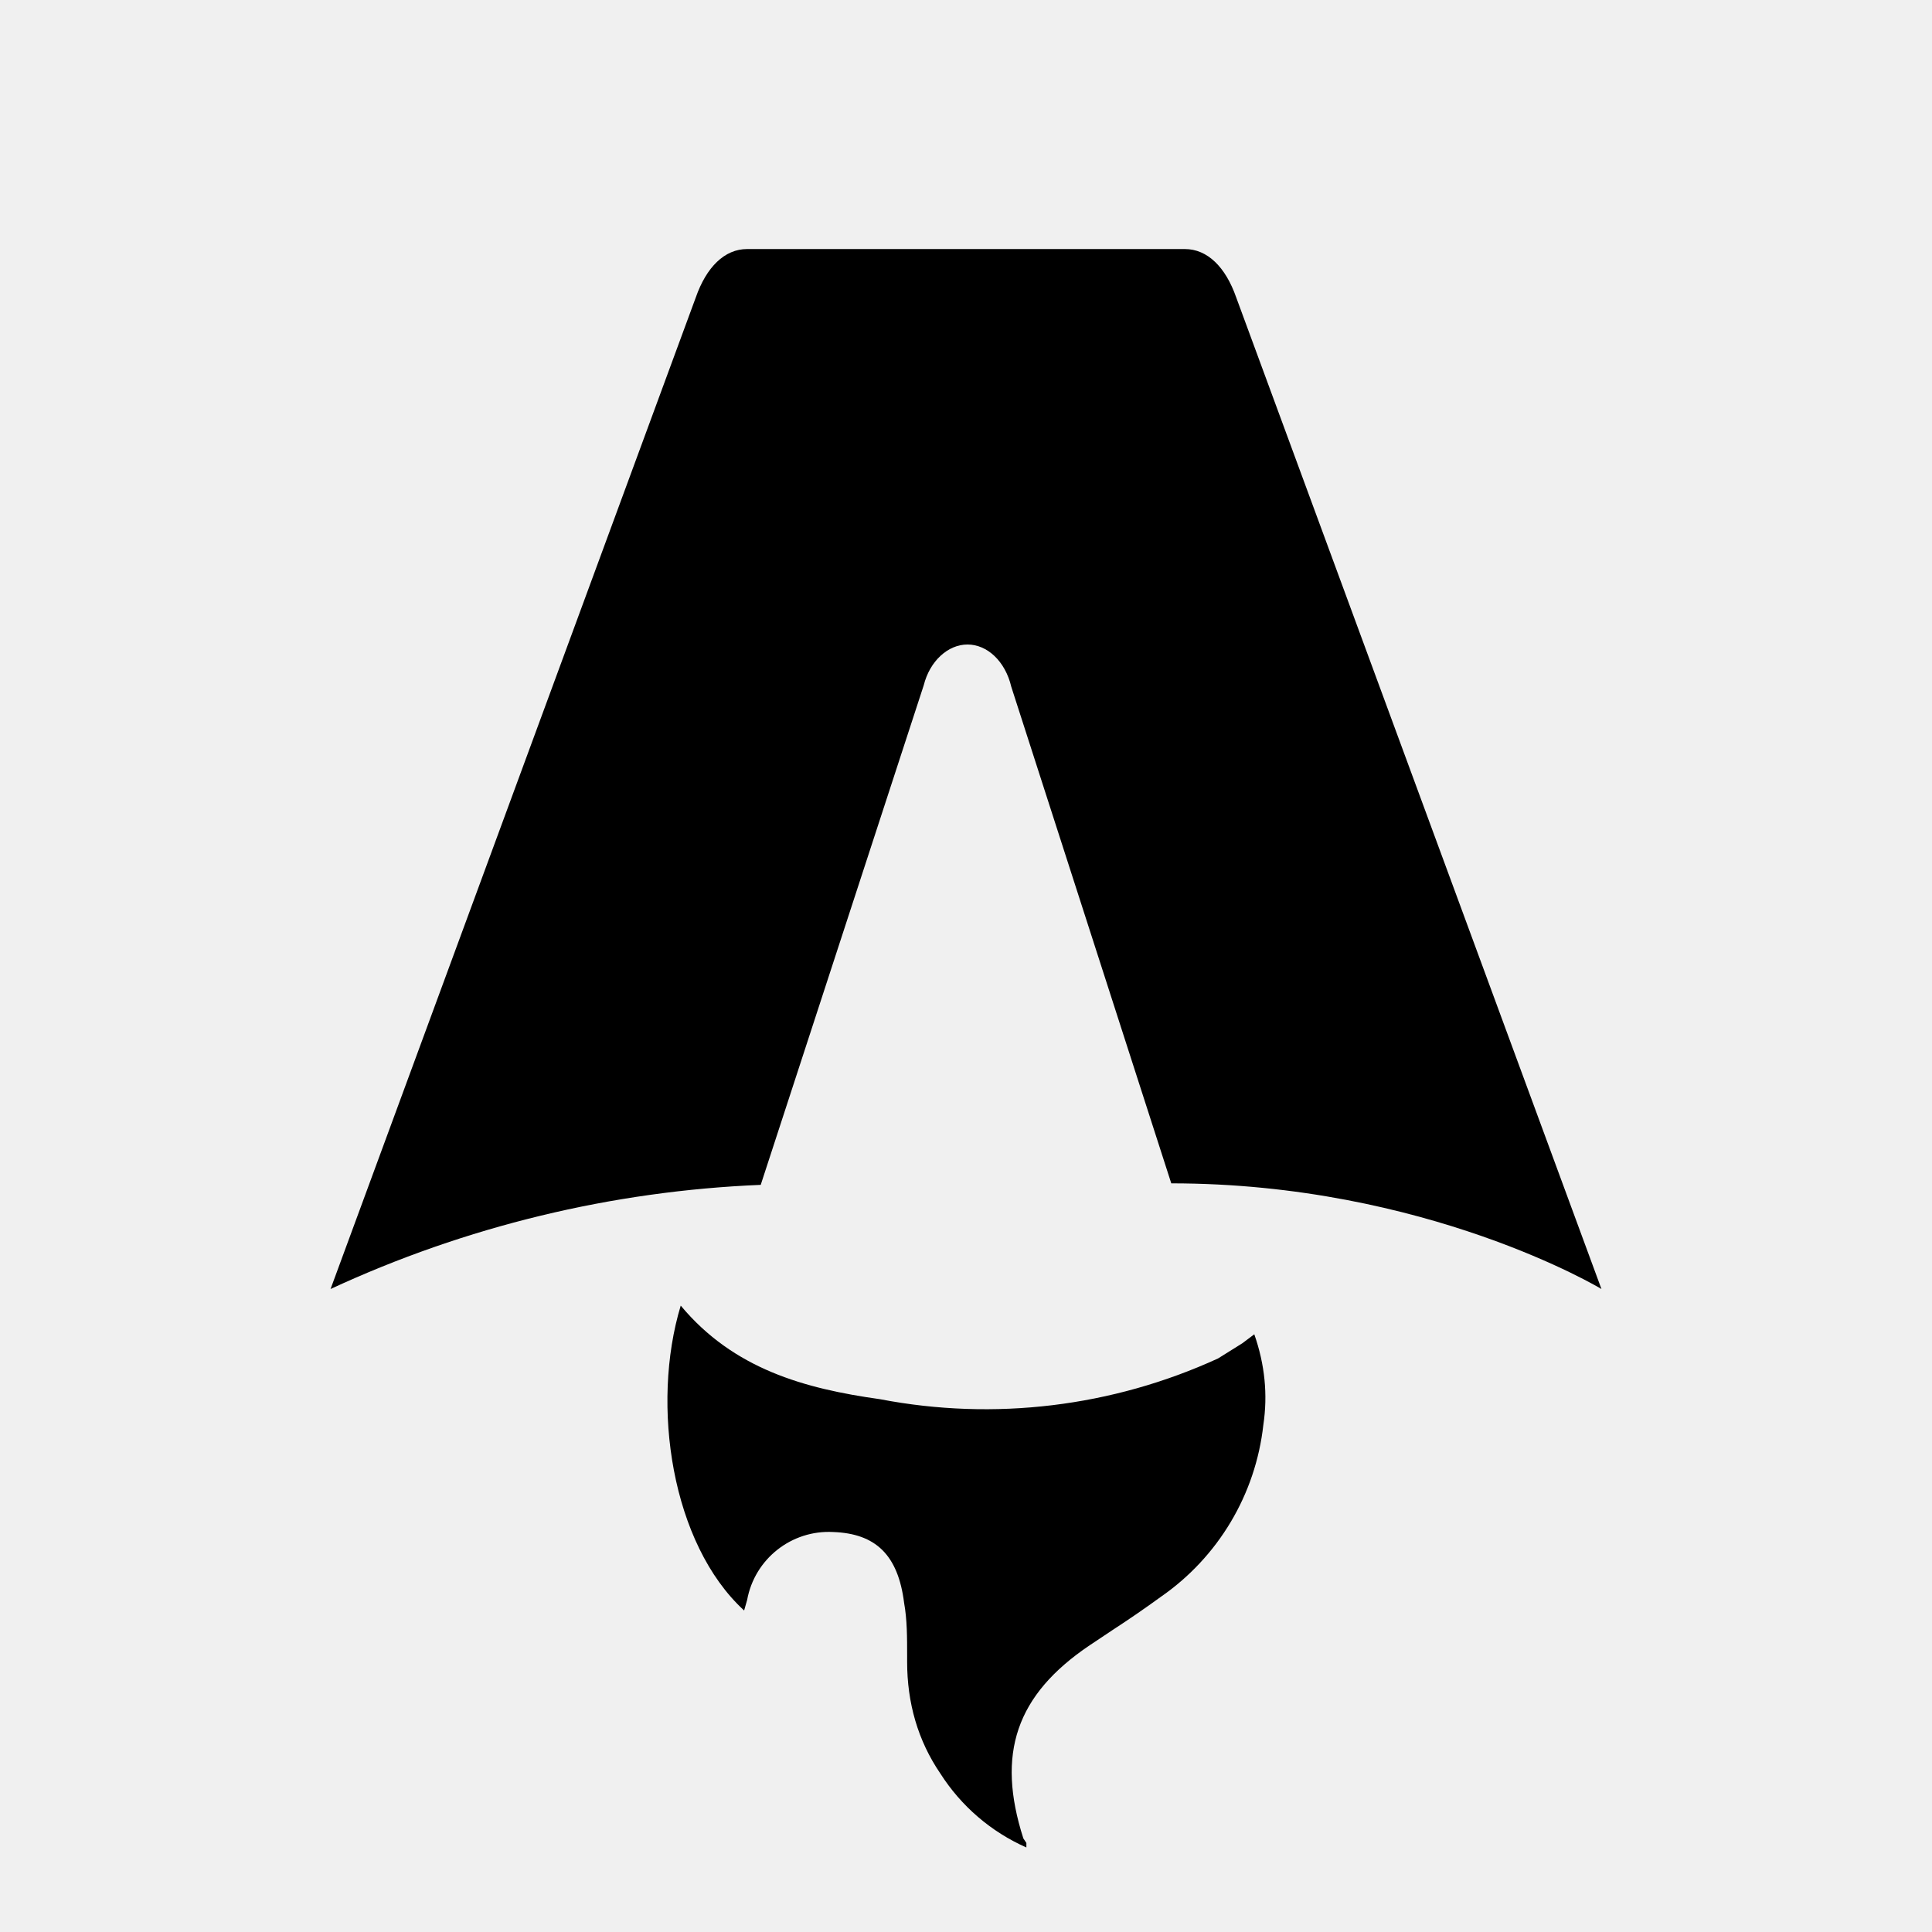
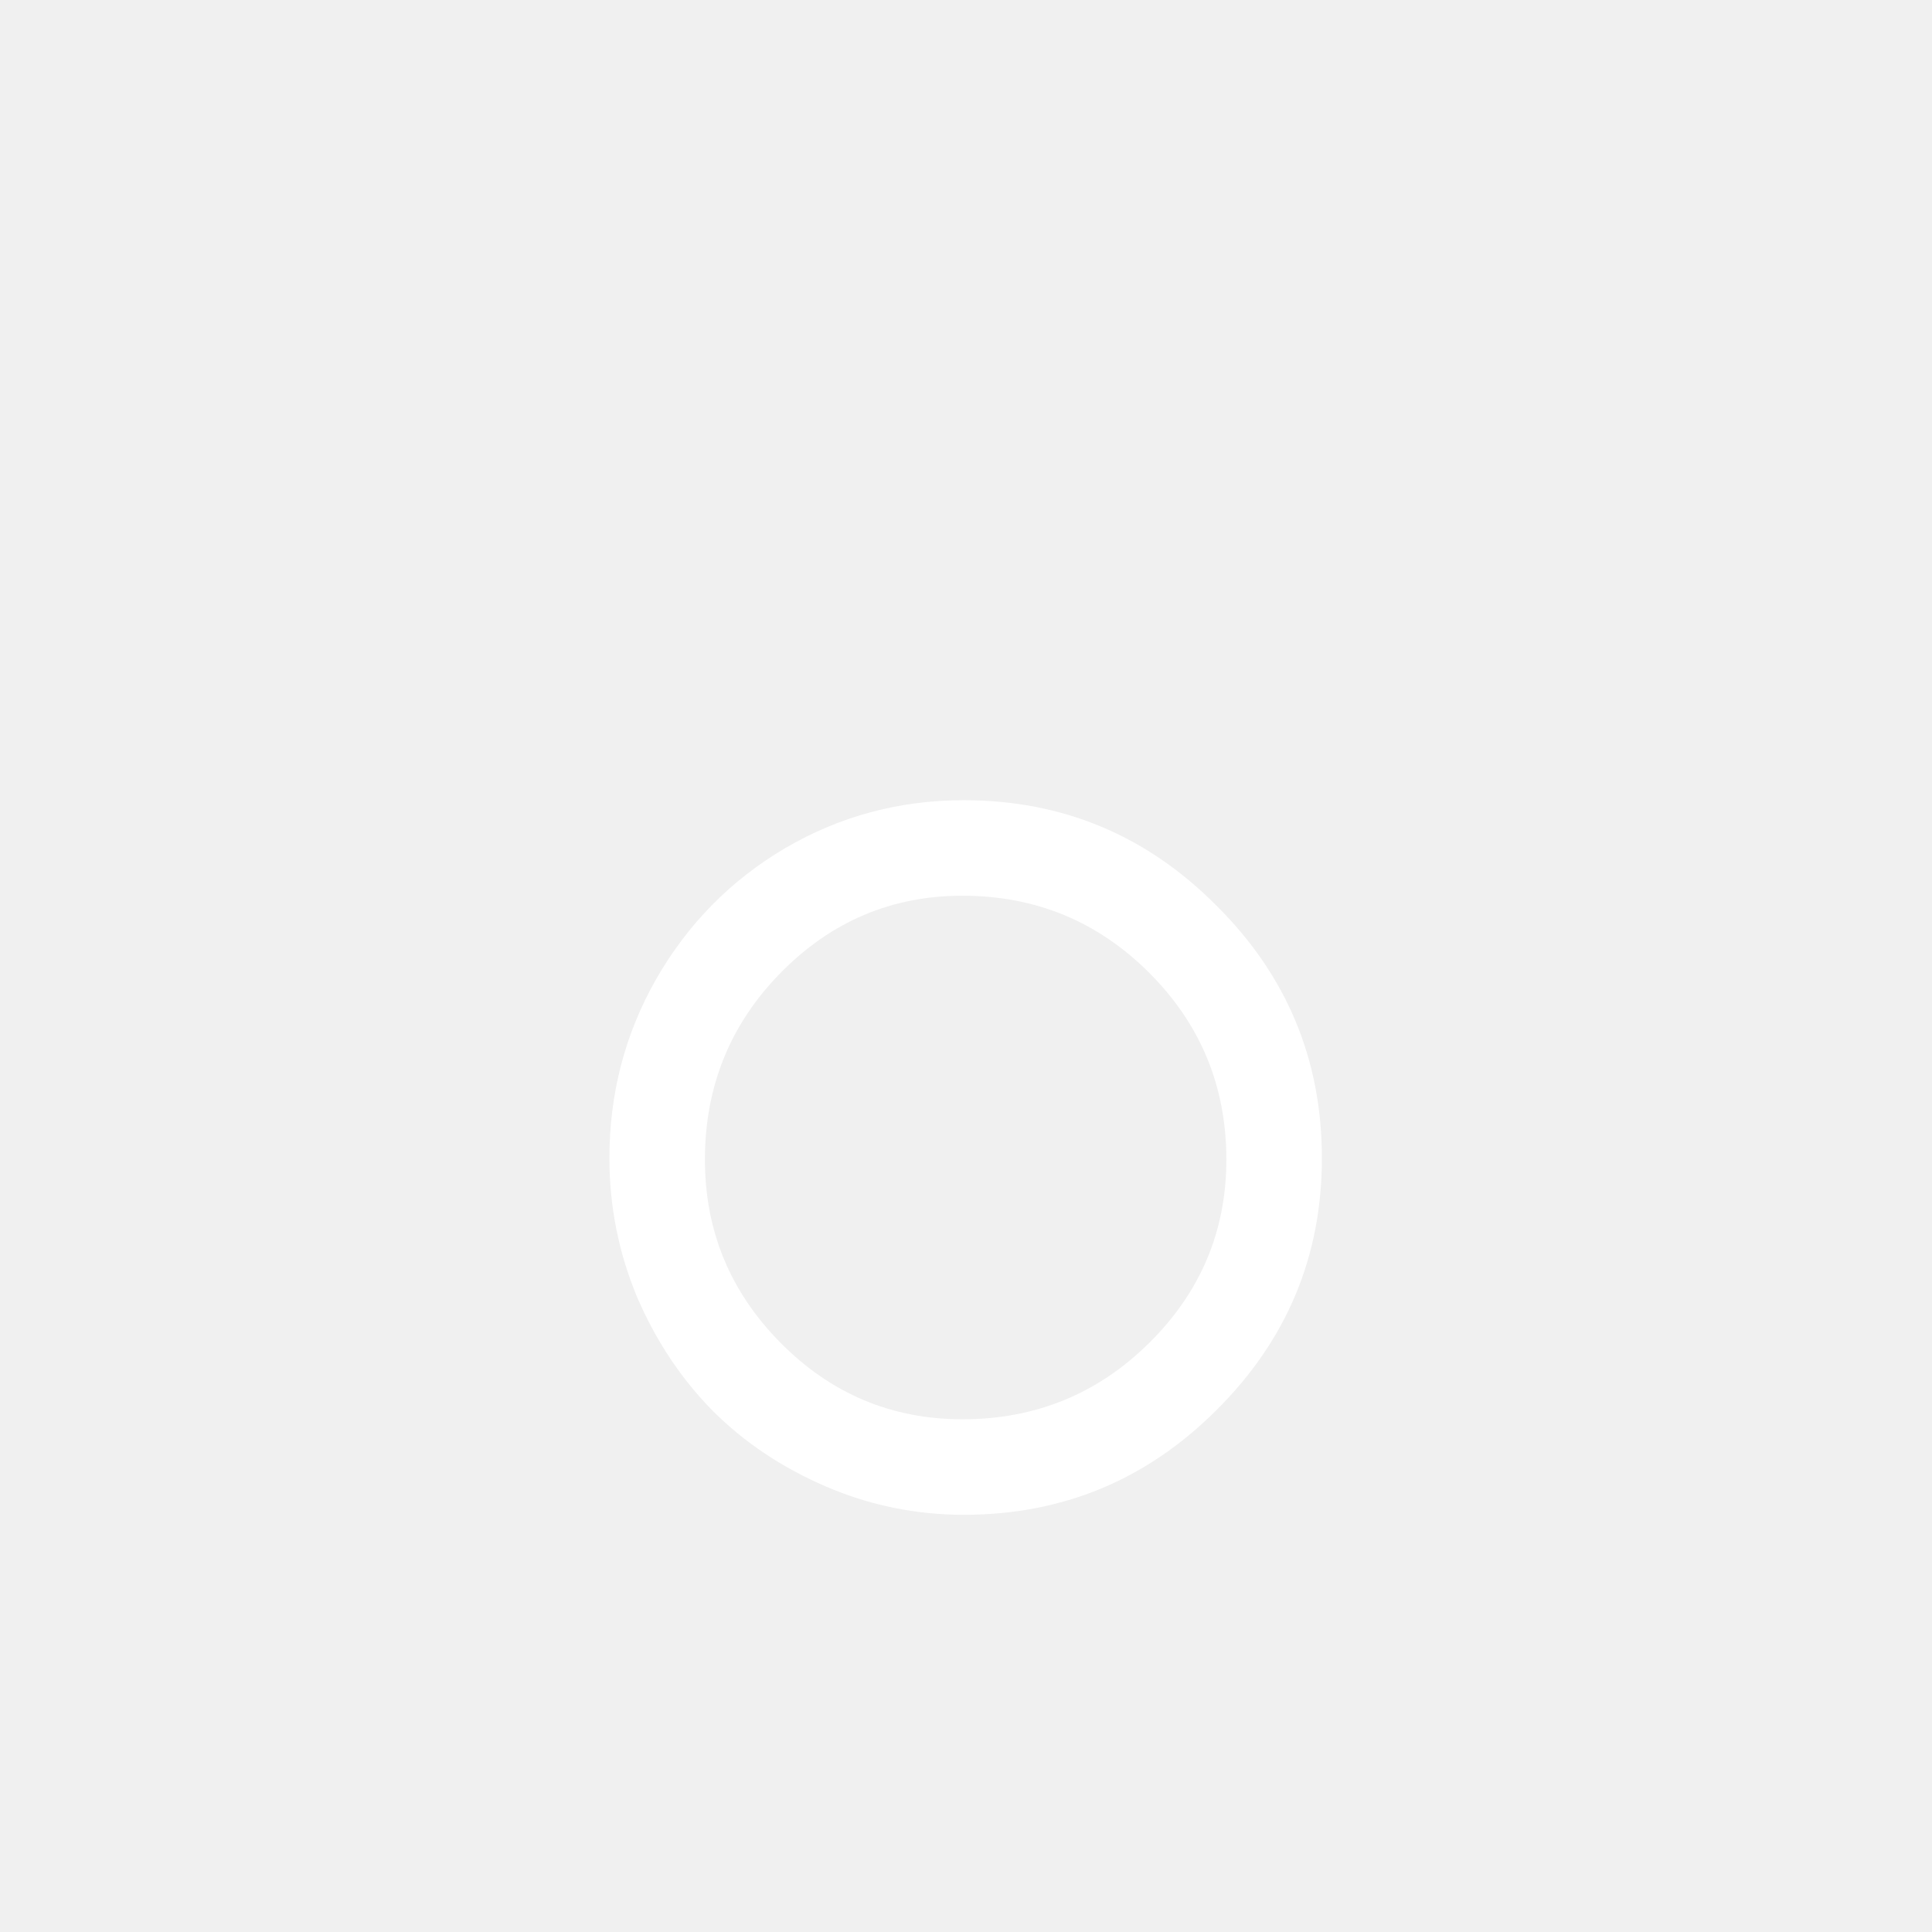
- <svg xmlns="http://www.w3.org/2000/svg" fill="none" viewBox="0 0 128 128">
-   <path d="M50.4 78.5a75.1 75.1 0 0 0-28.5 6.9l24.2-65.7c.7-2 1.9-3.2 3.4-3.2h29c1.5 0 2.7 1.2 3.4 3.2l24.2 65.7s-11.6-7-28.5-7L67 45.5c-.4-1.7-1.6-2.8-2.9-2.8-1.3 0-2.5 1.1-2.9 2.7L50.4 78.5Zm-1.1 28.2Zm-4.2-20.2c-2 6.6-.6 15.8 4.2 20.2a17.5 17.5 0 0 1 .2-.7 5.5 5.5 0 0 1 5.7-4.5c2.8.1 4.3 1.5 4.7 4.7.2 1.1.2 2.3.2 3.5v.4c0 2.7.7 5.2 2.2 7.4a13 13 0 0 0 5.7 4.9v-.3l-.2-.3c-1.8-5.6-.5-9.5 4.4-12.8l1.5-1a73 73 0 0 0 3.2-2.2 16 16 0 0 0 6.8-11.4c.3-2 .1-4-.6-6l-.8.6-1.6 1a37 37 0 0 1-22.4 2.7c-5-.7-9.7-2-13.2-6.2Z" />
-   <style>
-         path { fill: #000; }
-         @media (prefers-color-scheme: dark) {
-             path { fill: #FFF; }
-         }
-     </style>
+ <svg xmlns="http://www.w3.org/2000/svg" width="128" height="128" viewBox="0 0 128 128" fill="none">
+   <path d="M40.375 76.734C40.375 72.453 41.406 68.5 43.469 64.875C45.562 61.219 48.406 58.328 52 56.203C55.625 54.078 59.578 53.016 63.859 53.016C70.391 53.016 75.969 55.344 80.594 60C85.25 64.625 87.578 70.203 87.578 76.734C87.578 83.234 85.25 88.797 80.594 93.422C75.969 98.047 70.391 100.359 63.859 100.359C60.672 100.359 57.625 99.734 54.719 98.484C51.812 97.234 49.312 95.562 47.219 93.469C45.125 91.344 43.453 88.828 42.203 85.922C40.984 82.984 40.375 79.922 40.375 76.734ZM46.703 76.828C46.703 81.547 48.375 85.594 51.719 88.969C55.062 92.344 59.078 94.031 63.766 94.031C68.609 94.031 72.734 92.344 76.141 88.969C79.547 85.594 81.25 81.547 81.25 76.828C81.25 71.984 79.547 67.859 76.141 64.453C72.734 61.047 68.609 59.344 63.766 59.344C59.078 59.344 55.062 61.047 51.719 64.453C48.375 67.859 46.703 71.984 46.703 76.828Z" fill="white" />
</svg>
